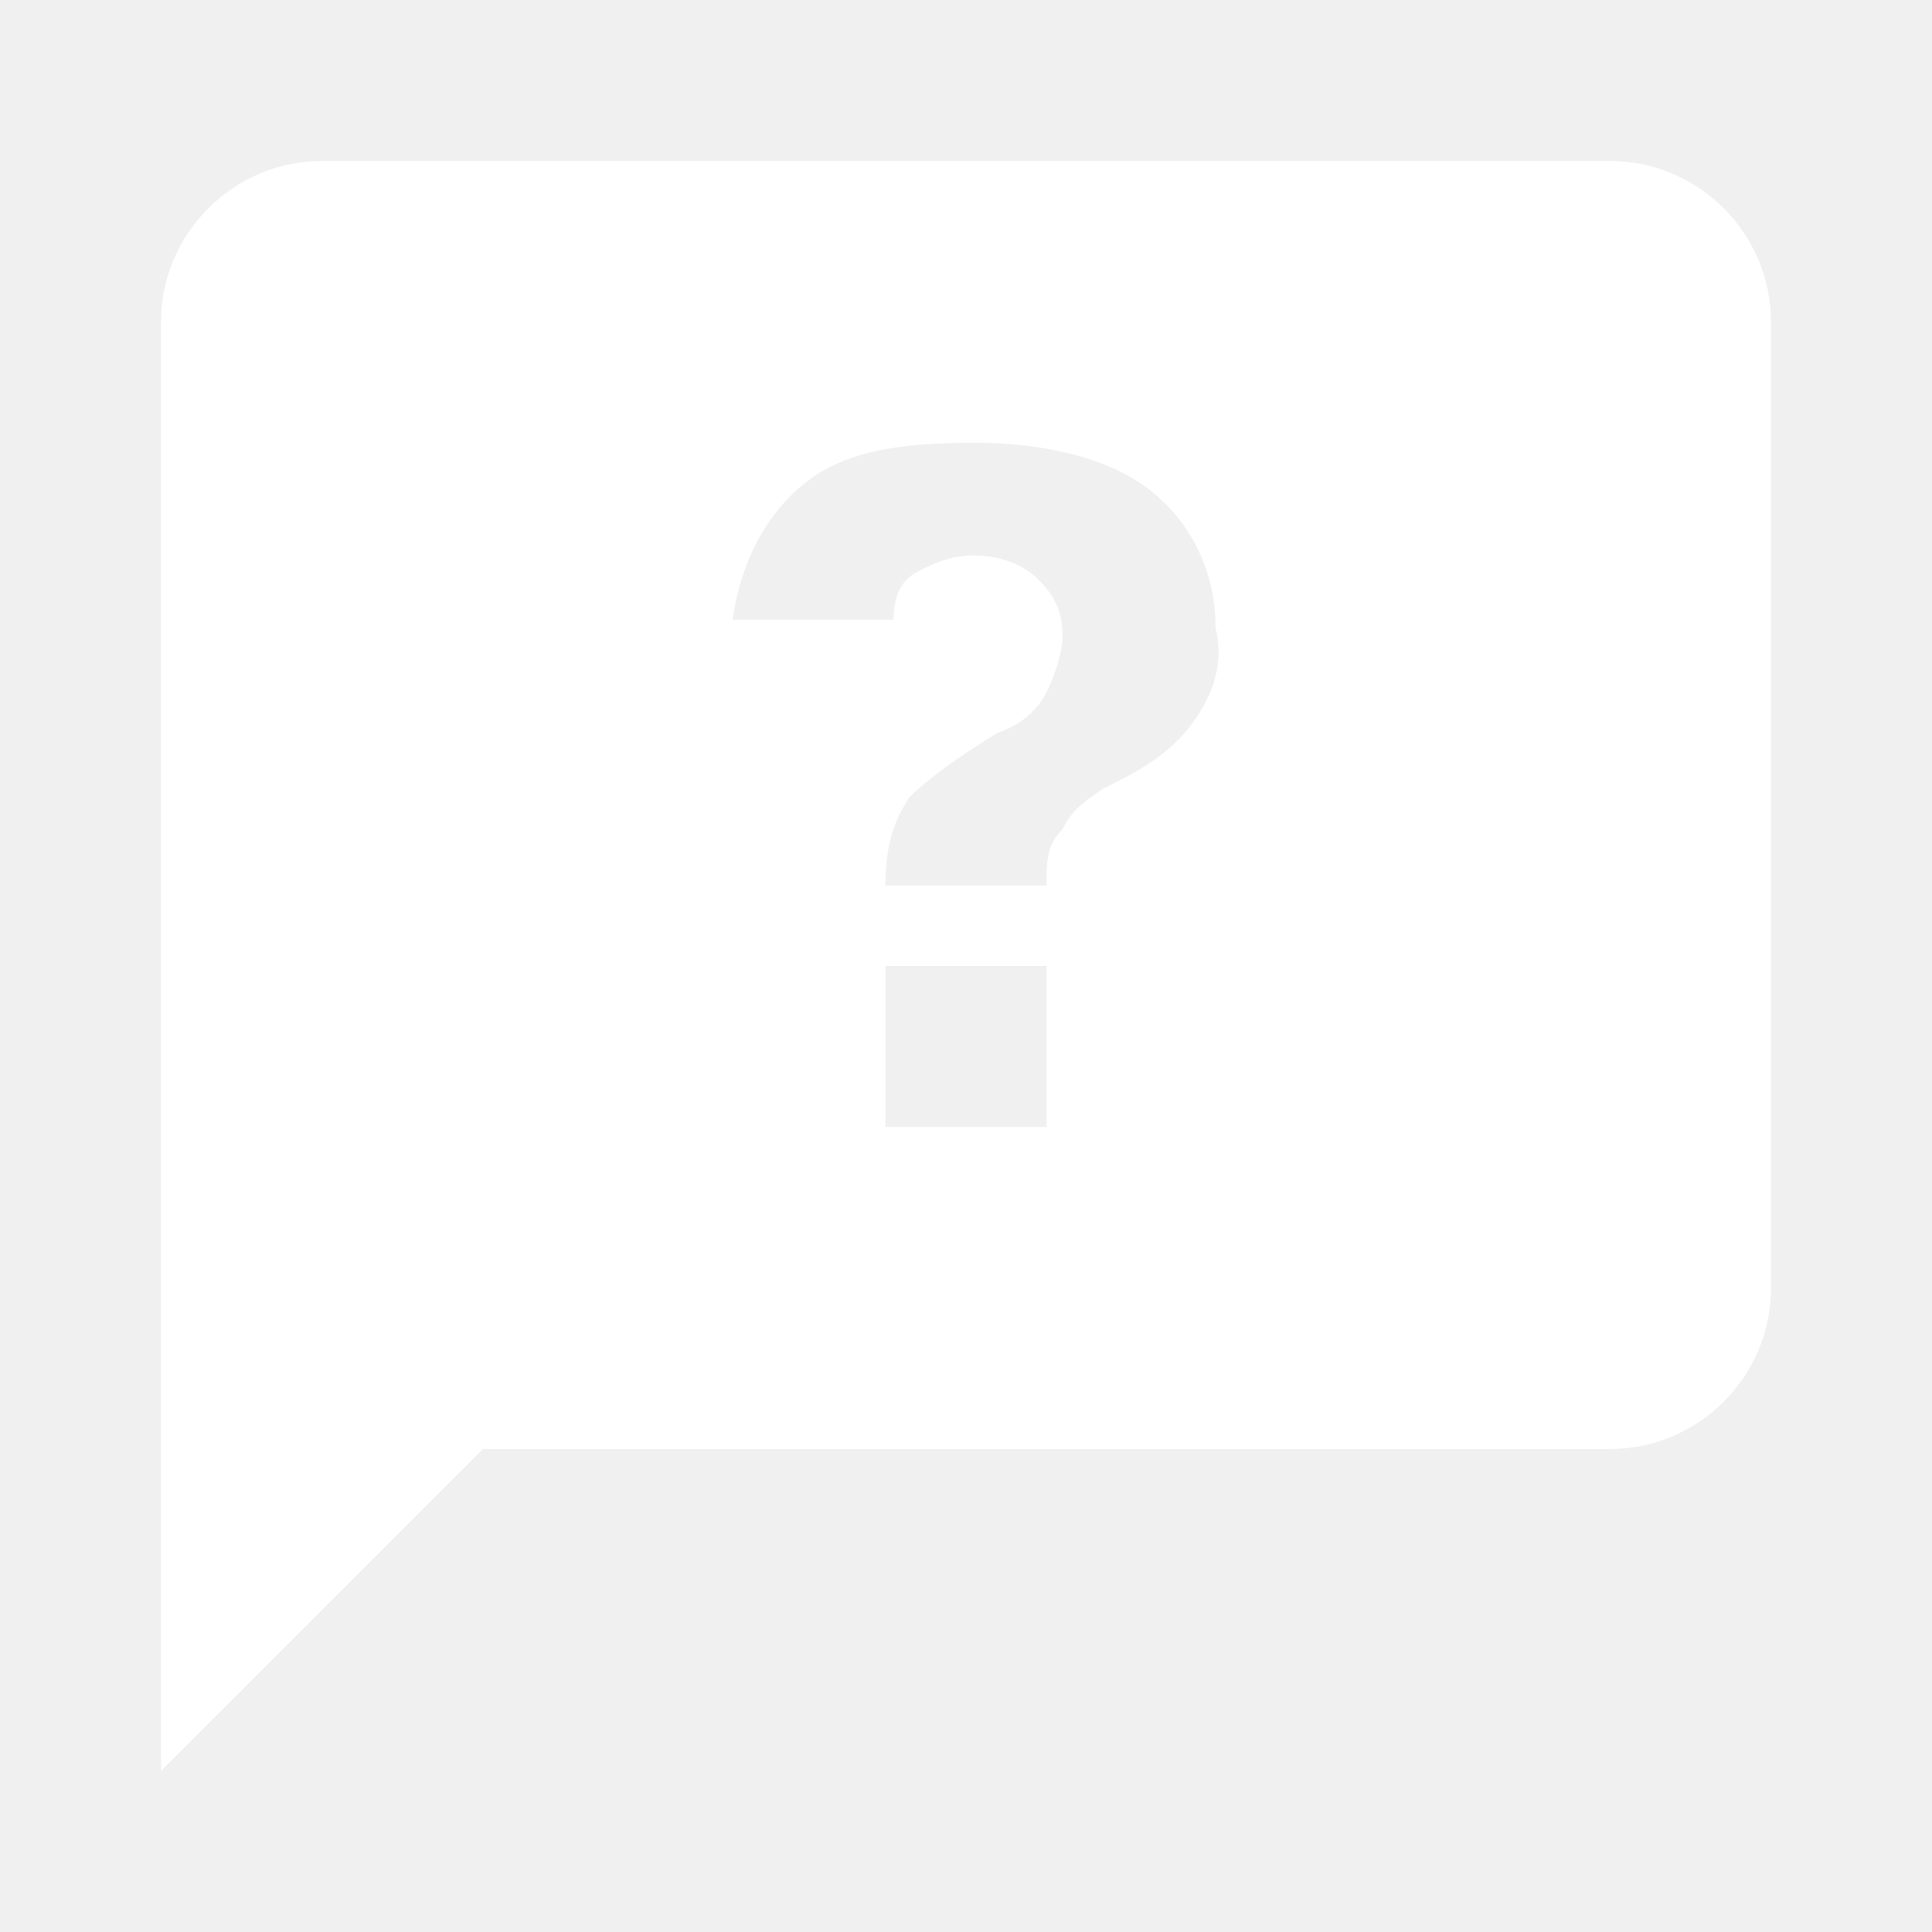
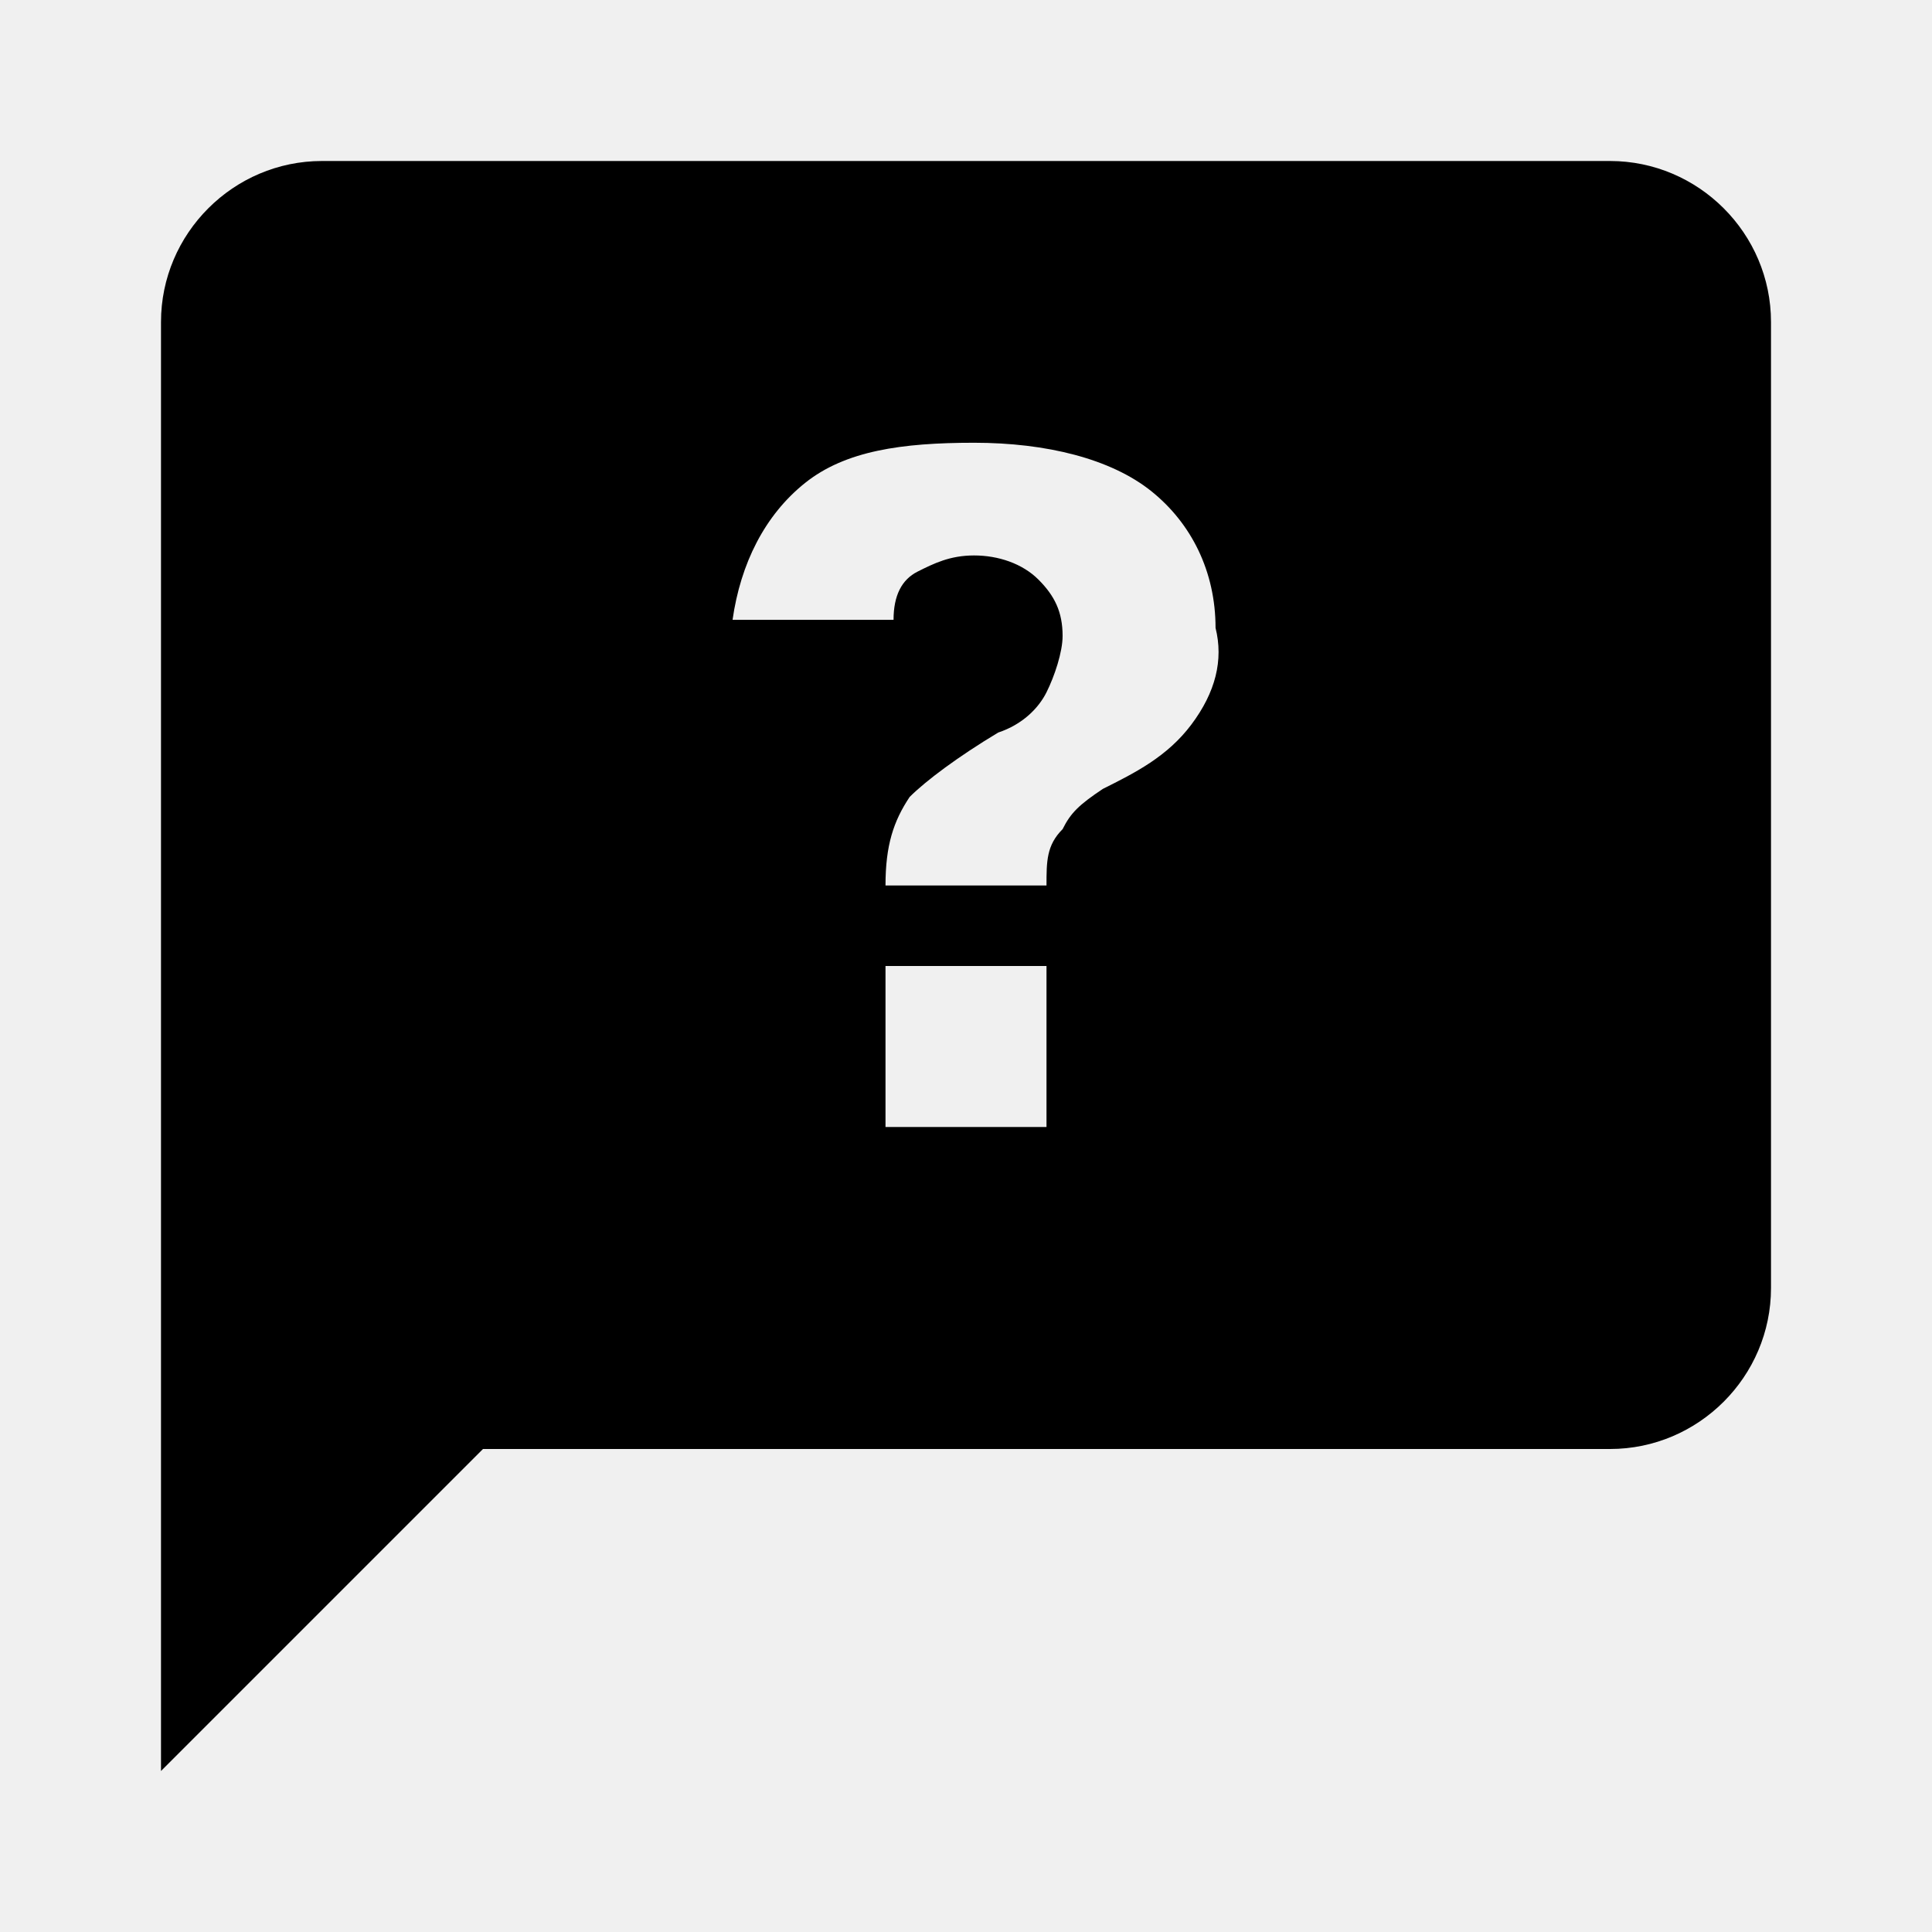
- <svg xmlns="http://www.w3.org/2000/svg" version="1.1" width="24" height="24" viewBox="0 0 24 24">
-   <path fill="white" d="M20 2H4C2.9 2 2 2.9 2 4V22L6 18H20C21.1 18 22 17.1 22 16V4C22 2.9 21.1 2 20 2M13 14H11V12H13V14M14.8 9C14.5 9.4 14.1 9.6 13.7 9.8C13.4 10 13.3 10.1 13.2 10.3C13 10.5 13 10.7 13 11H11C11 10.5 11.1 10.2 11.3 9.9C11.5 9.7 11.9 9.4 12.4 9.1C12.7 9 12.9 8.8 13 8.6C13.1 8.4 13.2 8.1 13.2 7.9C13.2 7.6 13.1 7.4 12.9 7.2C12.7 7 12.4 6.9 12.1 6.9C11.8 6.9 11.6 7 11.4 7.1C11.2 7.2 11.1 7.4 11.1 7.7H9.1C9.2 7 9.5 6.4 10 6C10.5 5.6 11.2 5.5 12.1 5.5C13 5.5 13.8 5.7 14.3 6.1C14.8 6.5 15.1 7.1 15.1 7.8C15.2 8.2 15.1 8.6 14.8 9Z" />
+ <svg xmlns="http://www.w3.org/2000/svg" viewBox="0 0 24 24">
+   <path d="M20 2H4C2.9 2 2 2.9 2 4V22L6 18H20C21.1 18 22 17.1 22 16V4C22 2.9 21.1 2 20 2M13 14H11V12H13V14M14.8 9C14.5 9.4 14.1 9.6 13.7 9.8C13.4 10 13.3 10.1 13.2 10.3C13 10.5 13 10.7 13 11H11C11 10.5 11.1 10.2 11.3 9.9C11.5 9.7 11.9 9.4 12.4 9.1C12.7 9 12.9 8.8 13 8.6C13.1 8.4 13.2 8.1 13.2 7.9C13.2 7.6 13.1 7.4 12.9 7.2C12.7 7 12.4 6.9 12.1 6.9C11.8 6.9 11.6 7 11.4 7.1C11.2 7.2 11.1 7.4 11.1 7.7H9.1C9.2 7 9.5 6.4 10 6C10.5 5.6 11.2 5.5 12.1 5.5C13 5.5 13.8 5.7 14.3 6.1C14.8 6.5 15.1 7.1 15.1 7.8C15.2 8.2 15.1 8.6 14.8 9Z" />
</svg>
